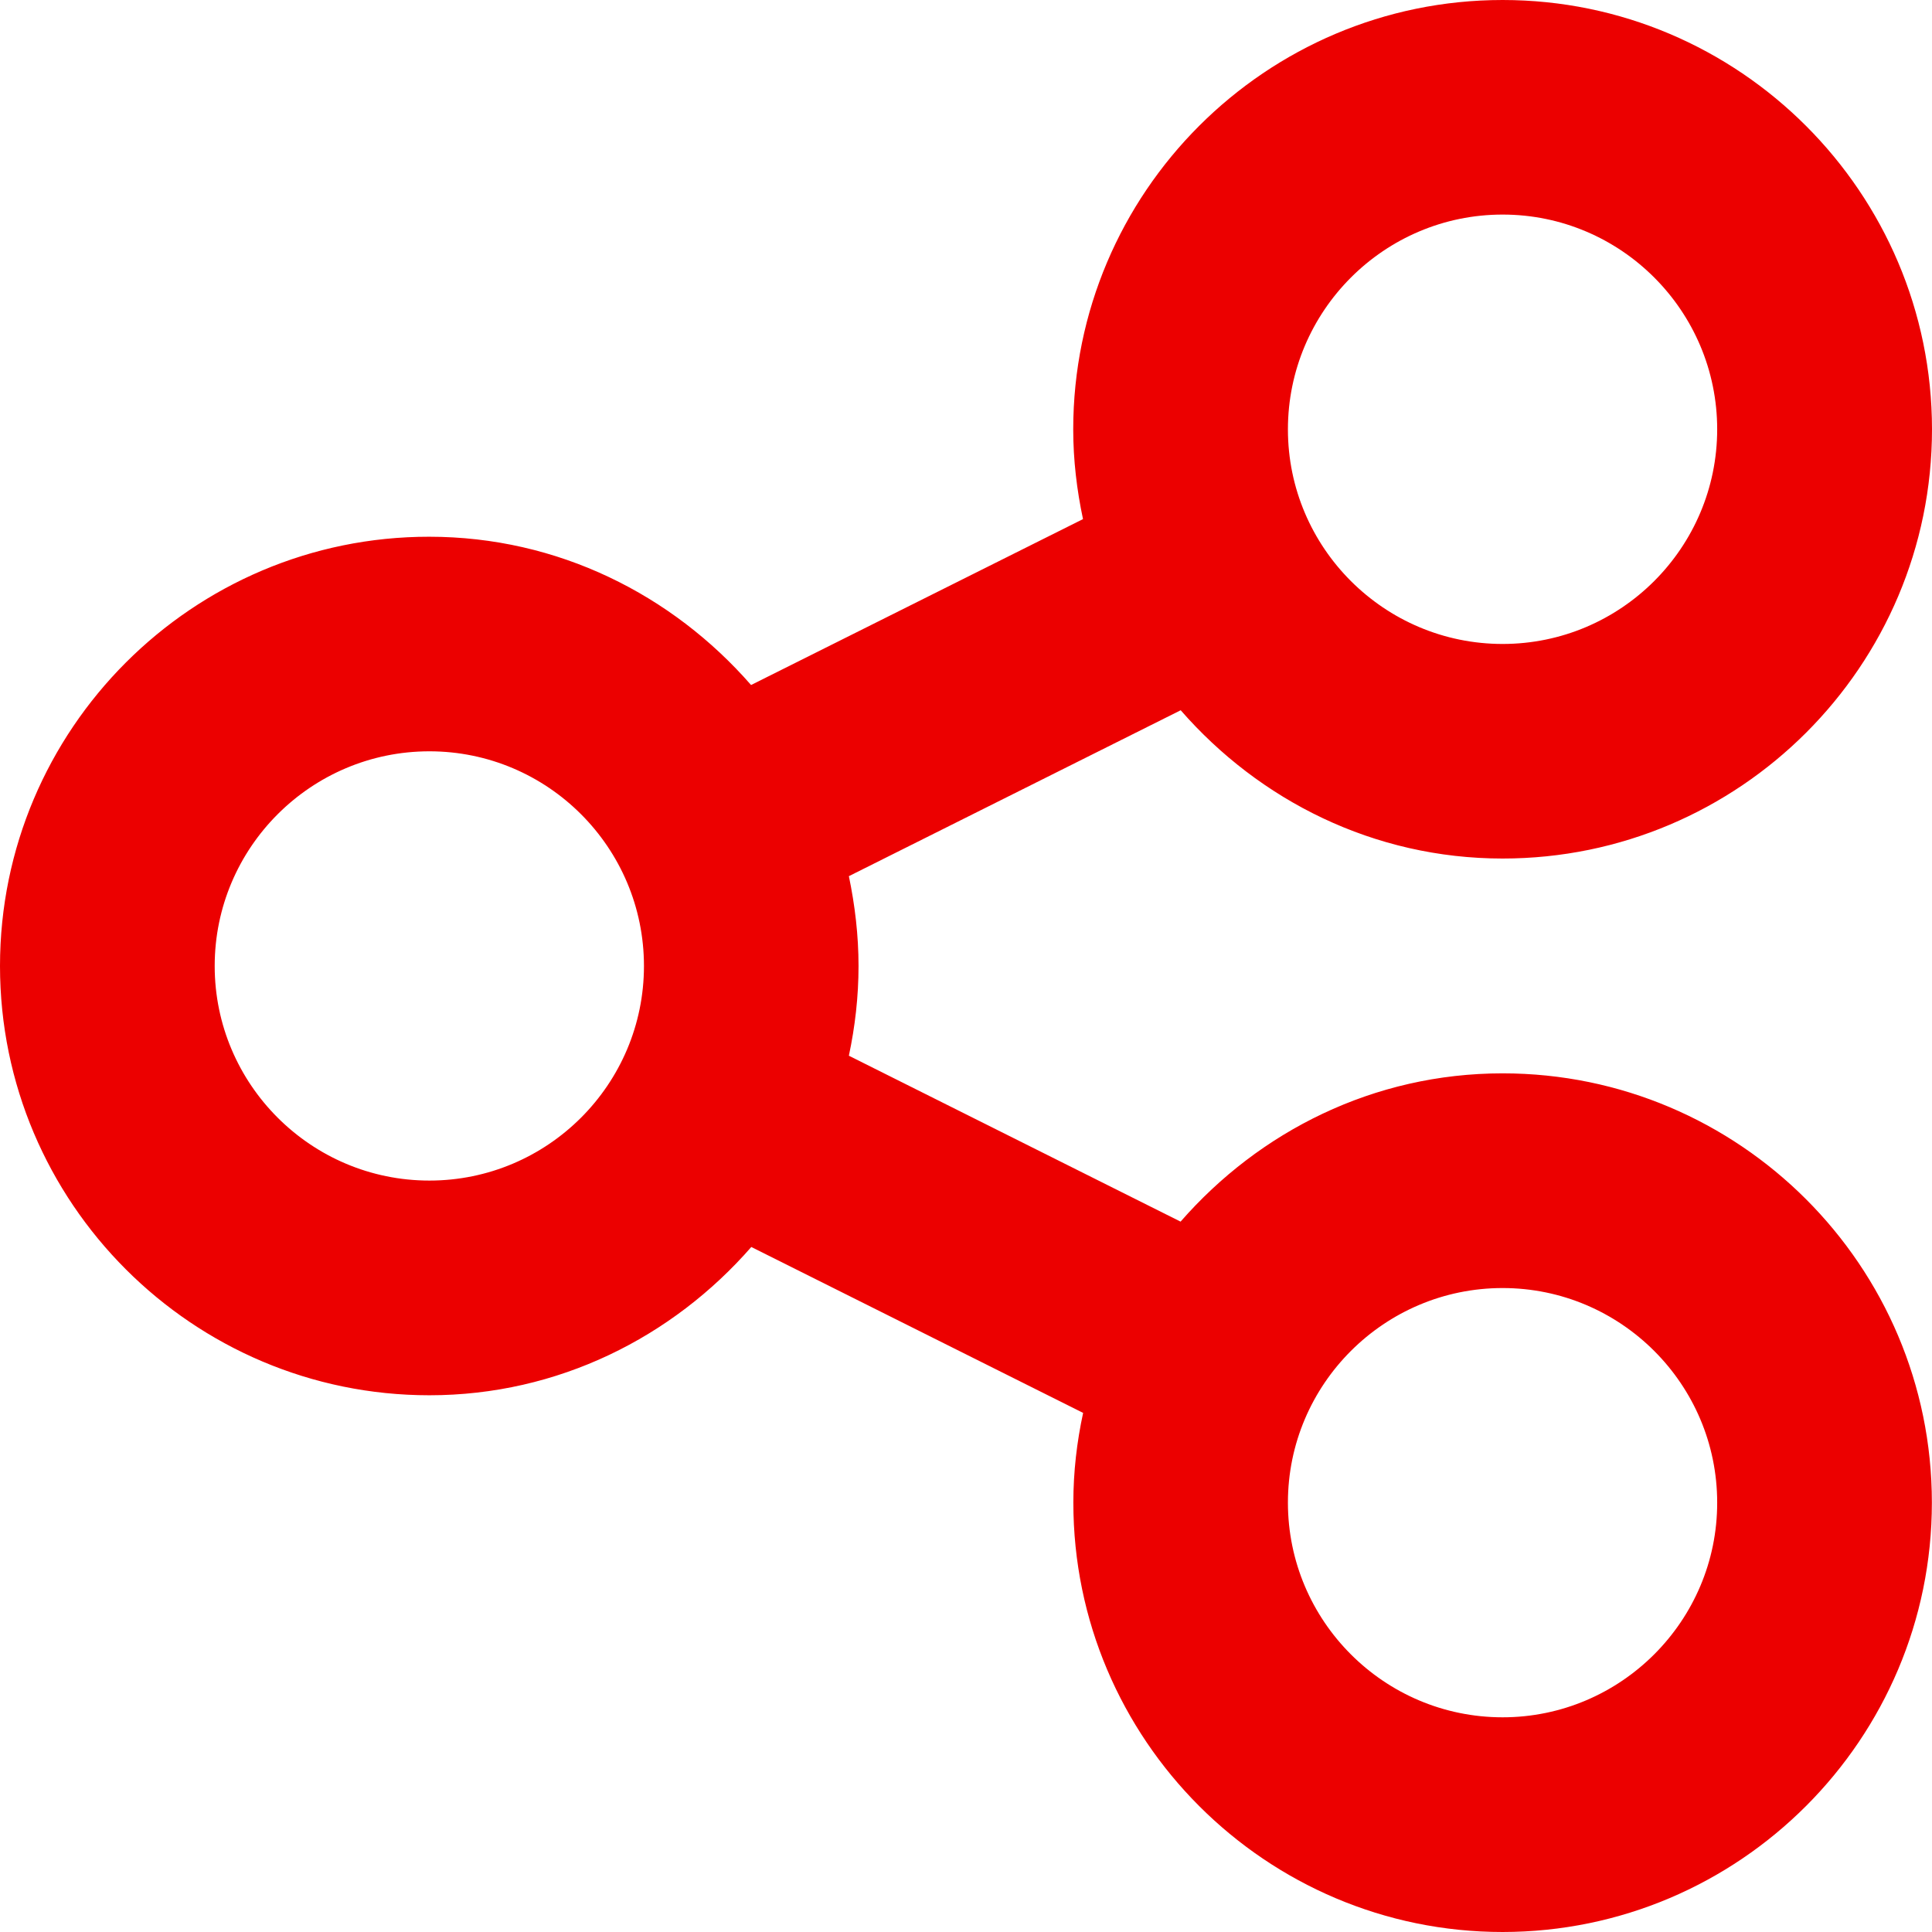
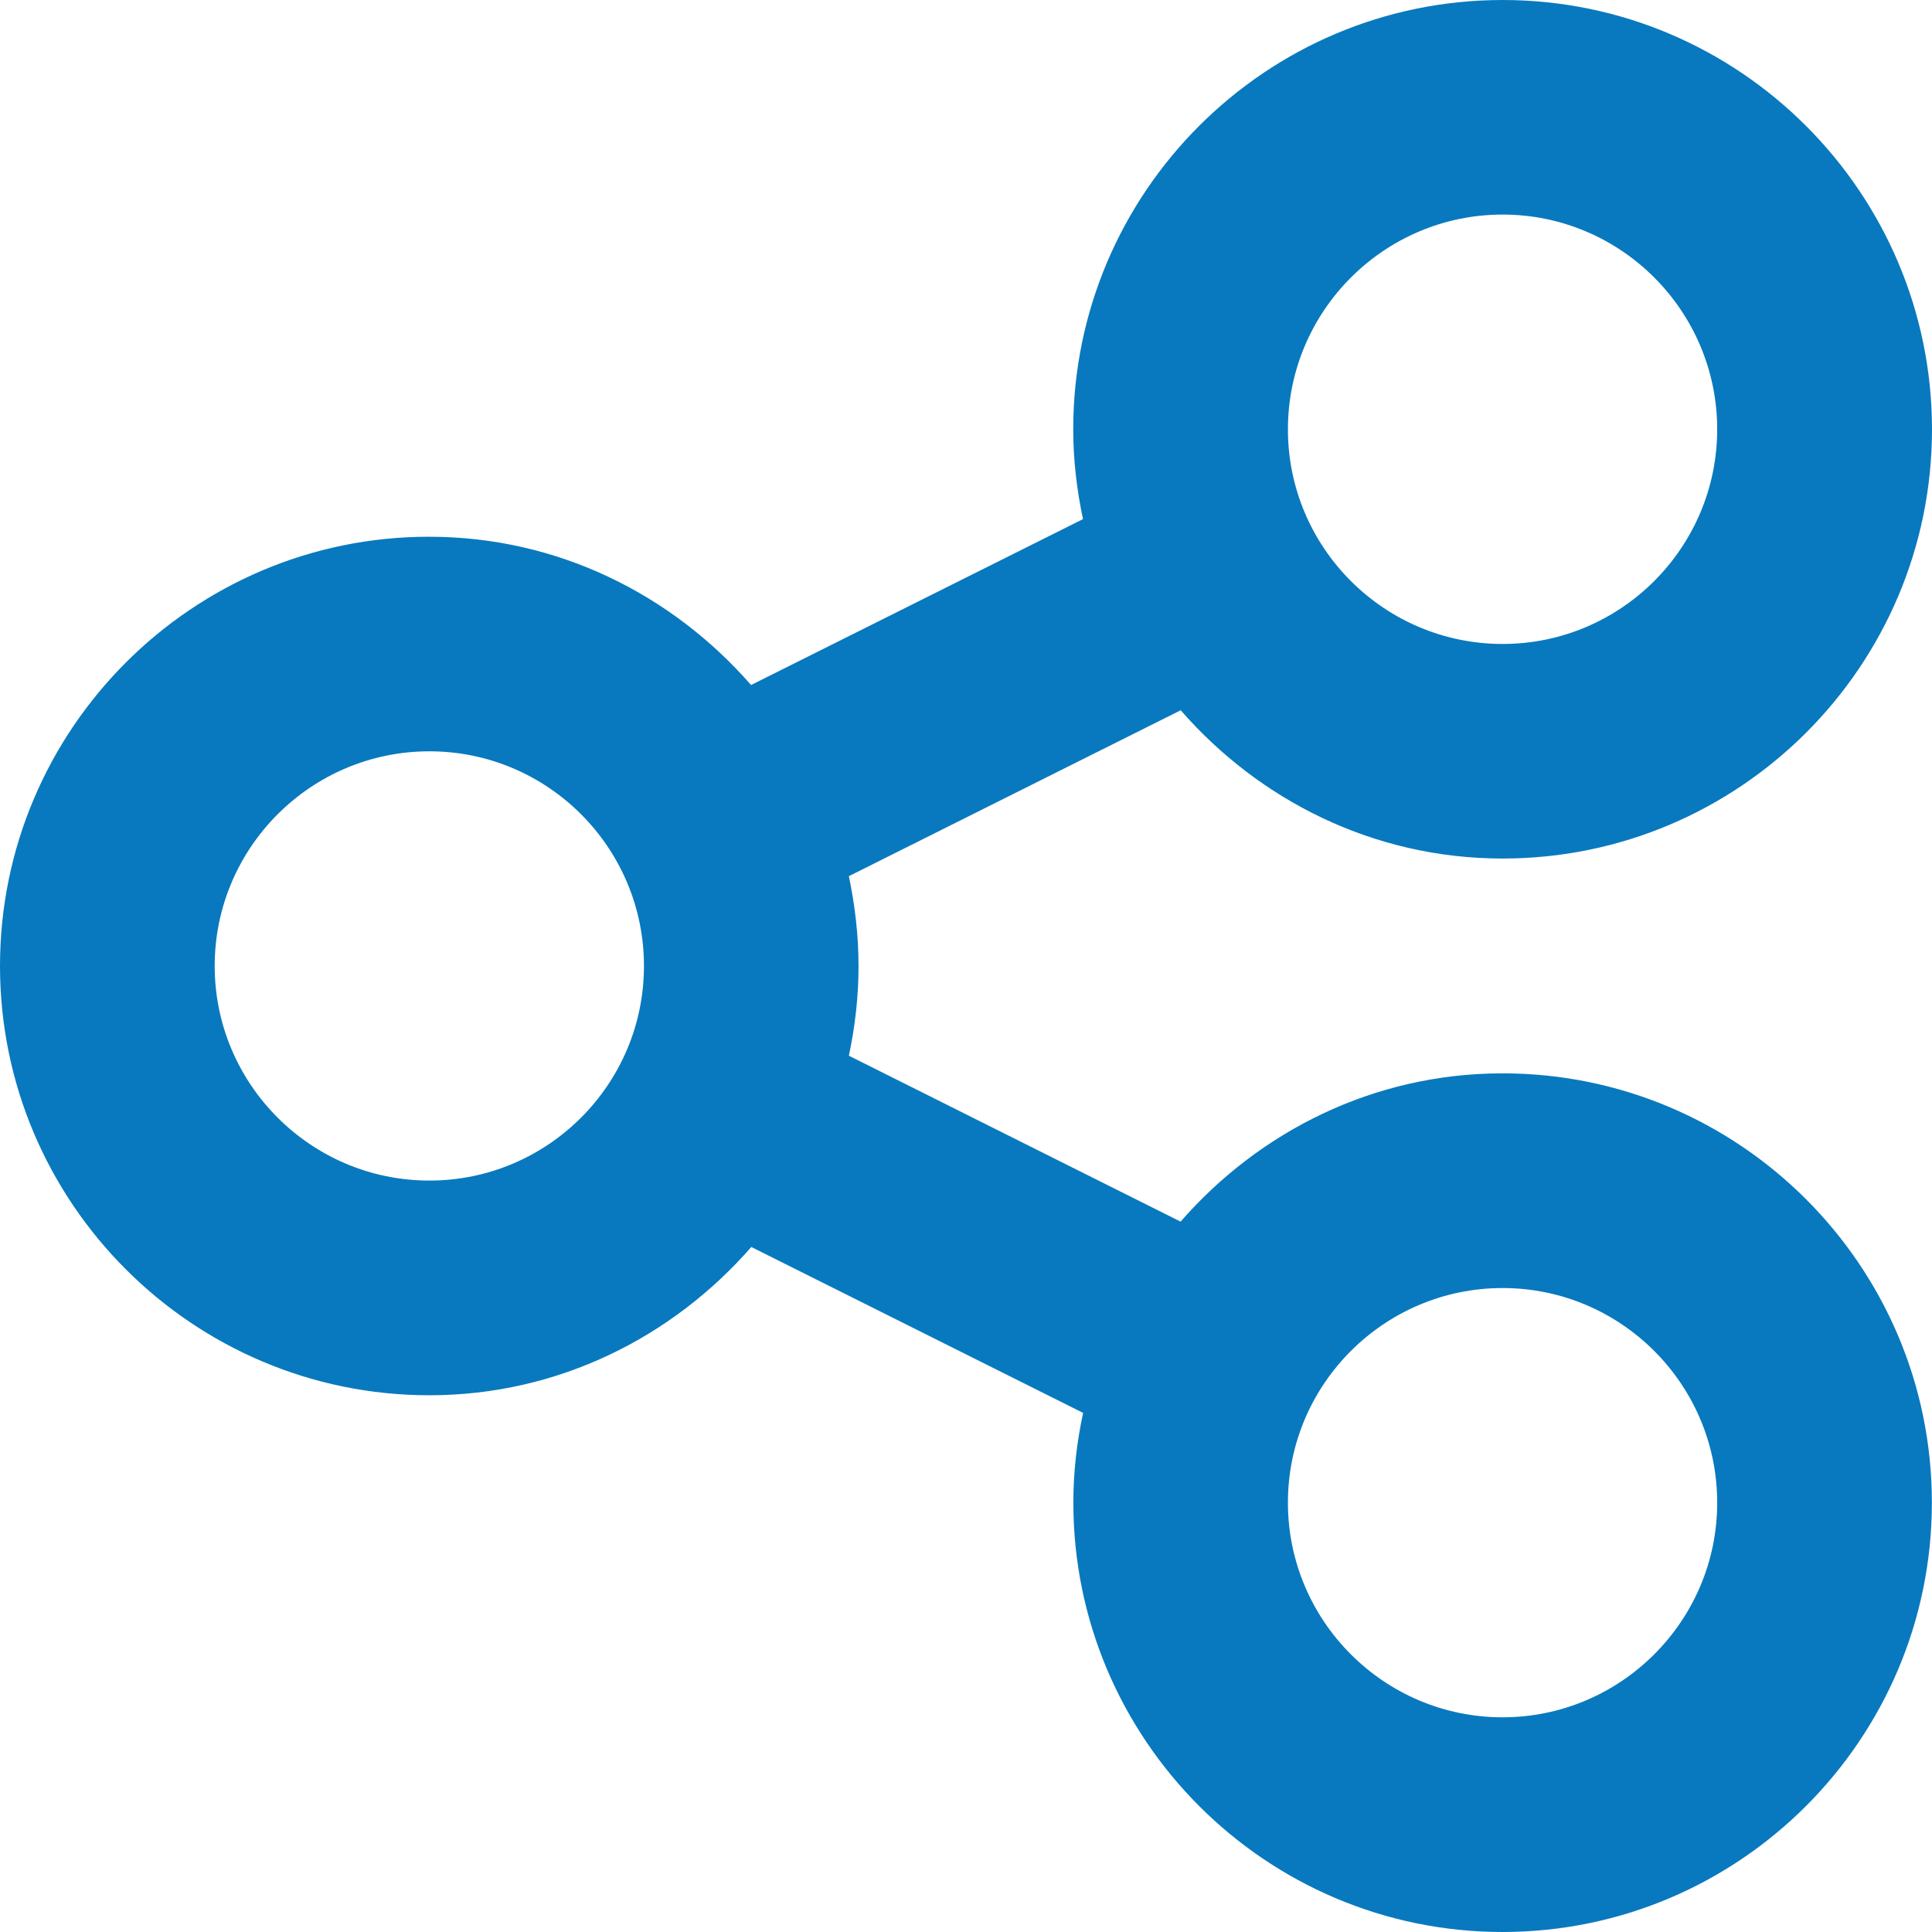
<svg xmlns="http://www.w3.org/2000/svg" width="16" height="16" viewBox="0 0 16 16" fill="none">
-   <path d="M12.444 8.889C11.376 8.889 10.429 9.37 9.777 10.117L7.03 8.743C7.081 8.503 7.11 8.255 7.11 8C7.11 7.745 7.08 7.496 7.03 7.256L9.778 5.882C10.43 6.629 11.377 7.11 12.444 7.11C14.405 7.11 16 5.516 16 3.555C15.999 1.595 14.404 0 12.444 0C10.483 0 8.888 1.595 8.888 3.556C8.888 3.811 8.918 4.059 8.969 4.299L6.22 5.673C5.568 4.926 4.621 4.445 3.554 4.445C1.595 4.444 0 6.039 0 8C0 9.96 1.595 11.555 3.556 11.555C4.622 11.555 5.57 11.074 6.222 10.327L8.97 11.701C8.918 11.941 8.889 12.189 8.889 12.444C8.889 14.405 10.484 16 12.444 16C14.405 15.999 15.999 14.404 15.999 12.444C15.999 10.483 14.404 8.889 12.444 8.889ZM12.444 1.777C13.424 1.777 14.221 2.575 14.221 3.555C14.221 4.536 13.423 5.333 12.444 5.333C11.464 5.333 10.666 4.536 10.666 3.556C10.666 2.575 11.464 1.777 12.444 1.777ZM3.556 9.777C2.575 9.777 1.778 8.979 1.778 8C1.778 7.019 2.576 6.222 3.556 6.222C4.536 6.222 5.333 7.019 5.333 8C5.333 8.98 4.536 9.777 3.556 9.777ZM12.444 14.222C11.463 14.222 10.666 13.424 10.666 12.444C10.666 11.464 11.464 10.667 12.444 10.667C13.423 10.667 14.221 11.464 14.221 12.444C14.222 13.423 13.423 14.222 12.444 14.222Z" fill="#EC0000" />
+   <path d="M12.444 8.889C11.376 8.889 10.429 9.37 9.777 10.117L7.03 8.743C7.081 8.503 7.11 8.255 7.11 8C7.11 7.745 7.08 7.496 7.03 7.256L9.778 5.882C10.43 6.629 11.377 7.11 12.444 7.11C14.405 7.11 16 5.516 16 3.555C15.999 1.595 14.404 0 12.444 0C10.483 0 8.888 1.595 8.888 3.556C8.888 3.811 8.918 4.059 8.969 4.299L6.22 5.673C5.568 4.926 4.621 4.445 3.554 4.445C1.595 4.444 0 6.039 0 8C0 9.96 1.595 11.555 3.556 11.555C4.622 11.555 5.57 11.074 6.222 10.327L8.97 11.701C8.918 11.941 8.889 12.189 8.889 12.444C8.889 14.405 10.484 16 12.444 16C14.405 15.999 15.999 14.404 15.999 12.444C15.999 10.483 14.404 8.889 12.444 8.889ZM12.444 1.777C13.424 1.777 14.221 2.575 14.221 3.555C14.221 4.536 13.423 5.333 12.444 5.333C11.464 5.333 10.666 4.536 10.666 3.556C10.666 2.575 11.464 1.777 12.444 1.777ZM3.556 9.777C2.575 9.777 1.778 8.979 1.778 8C1.778 7.019 2.576 6.222 3.556 6.222C4.536 6.222 5.333 7.019 5.333 8C5.333 8.98 4.536 9.777 3.556 9.777ZM12.444 14.222C11.463 14.222 10.666 13.424 10.666 12.444C10.666 11.464 11.464 10.667 12.444 10.667C13.423 10.667 14.221 11.464 14.221 12.444C14.222 13.423 13.423 14.222 12.444 14.222Z" fill="#0879BE" />
</svg>
